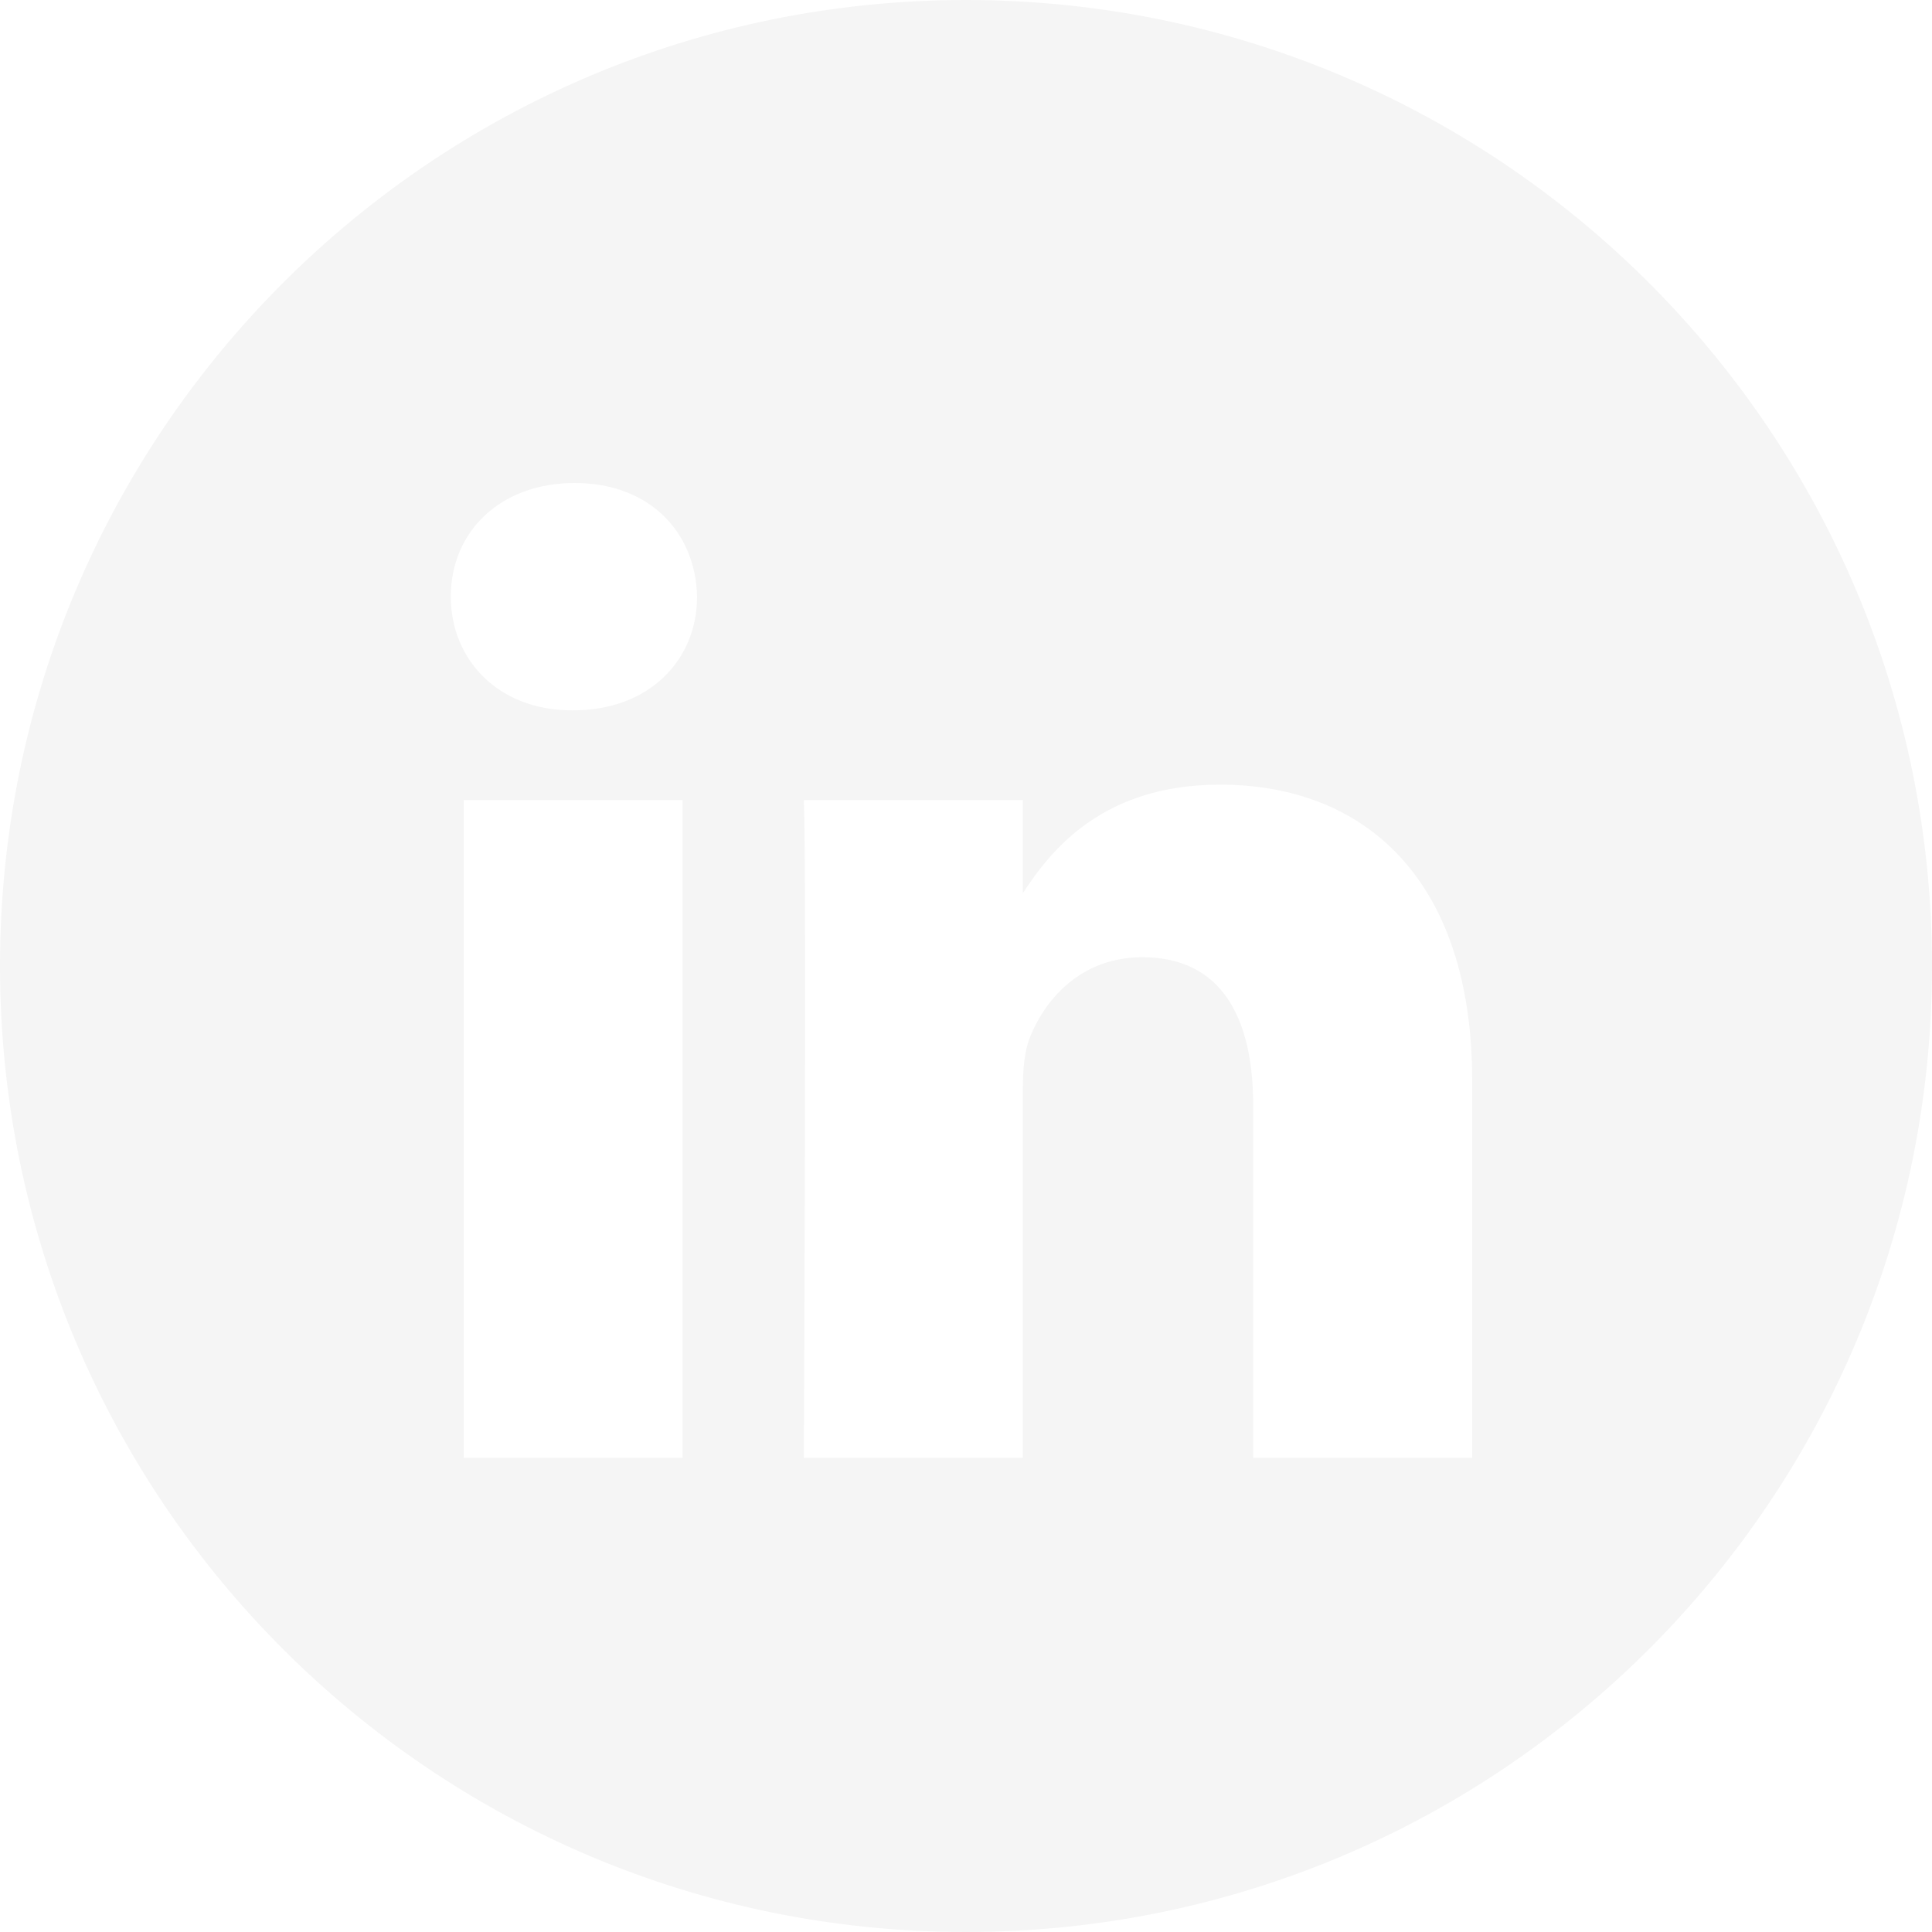
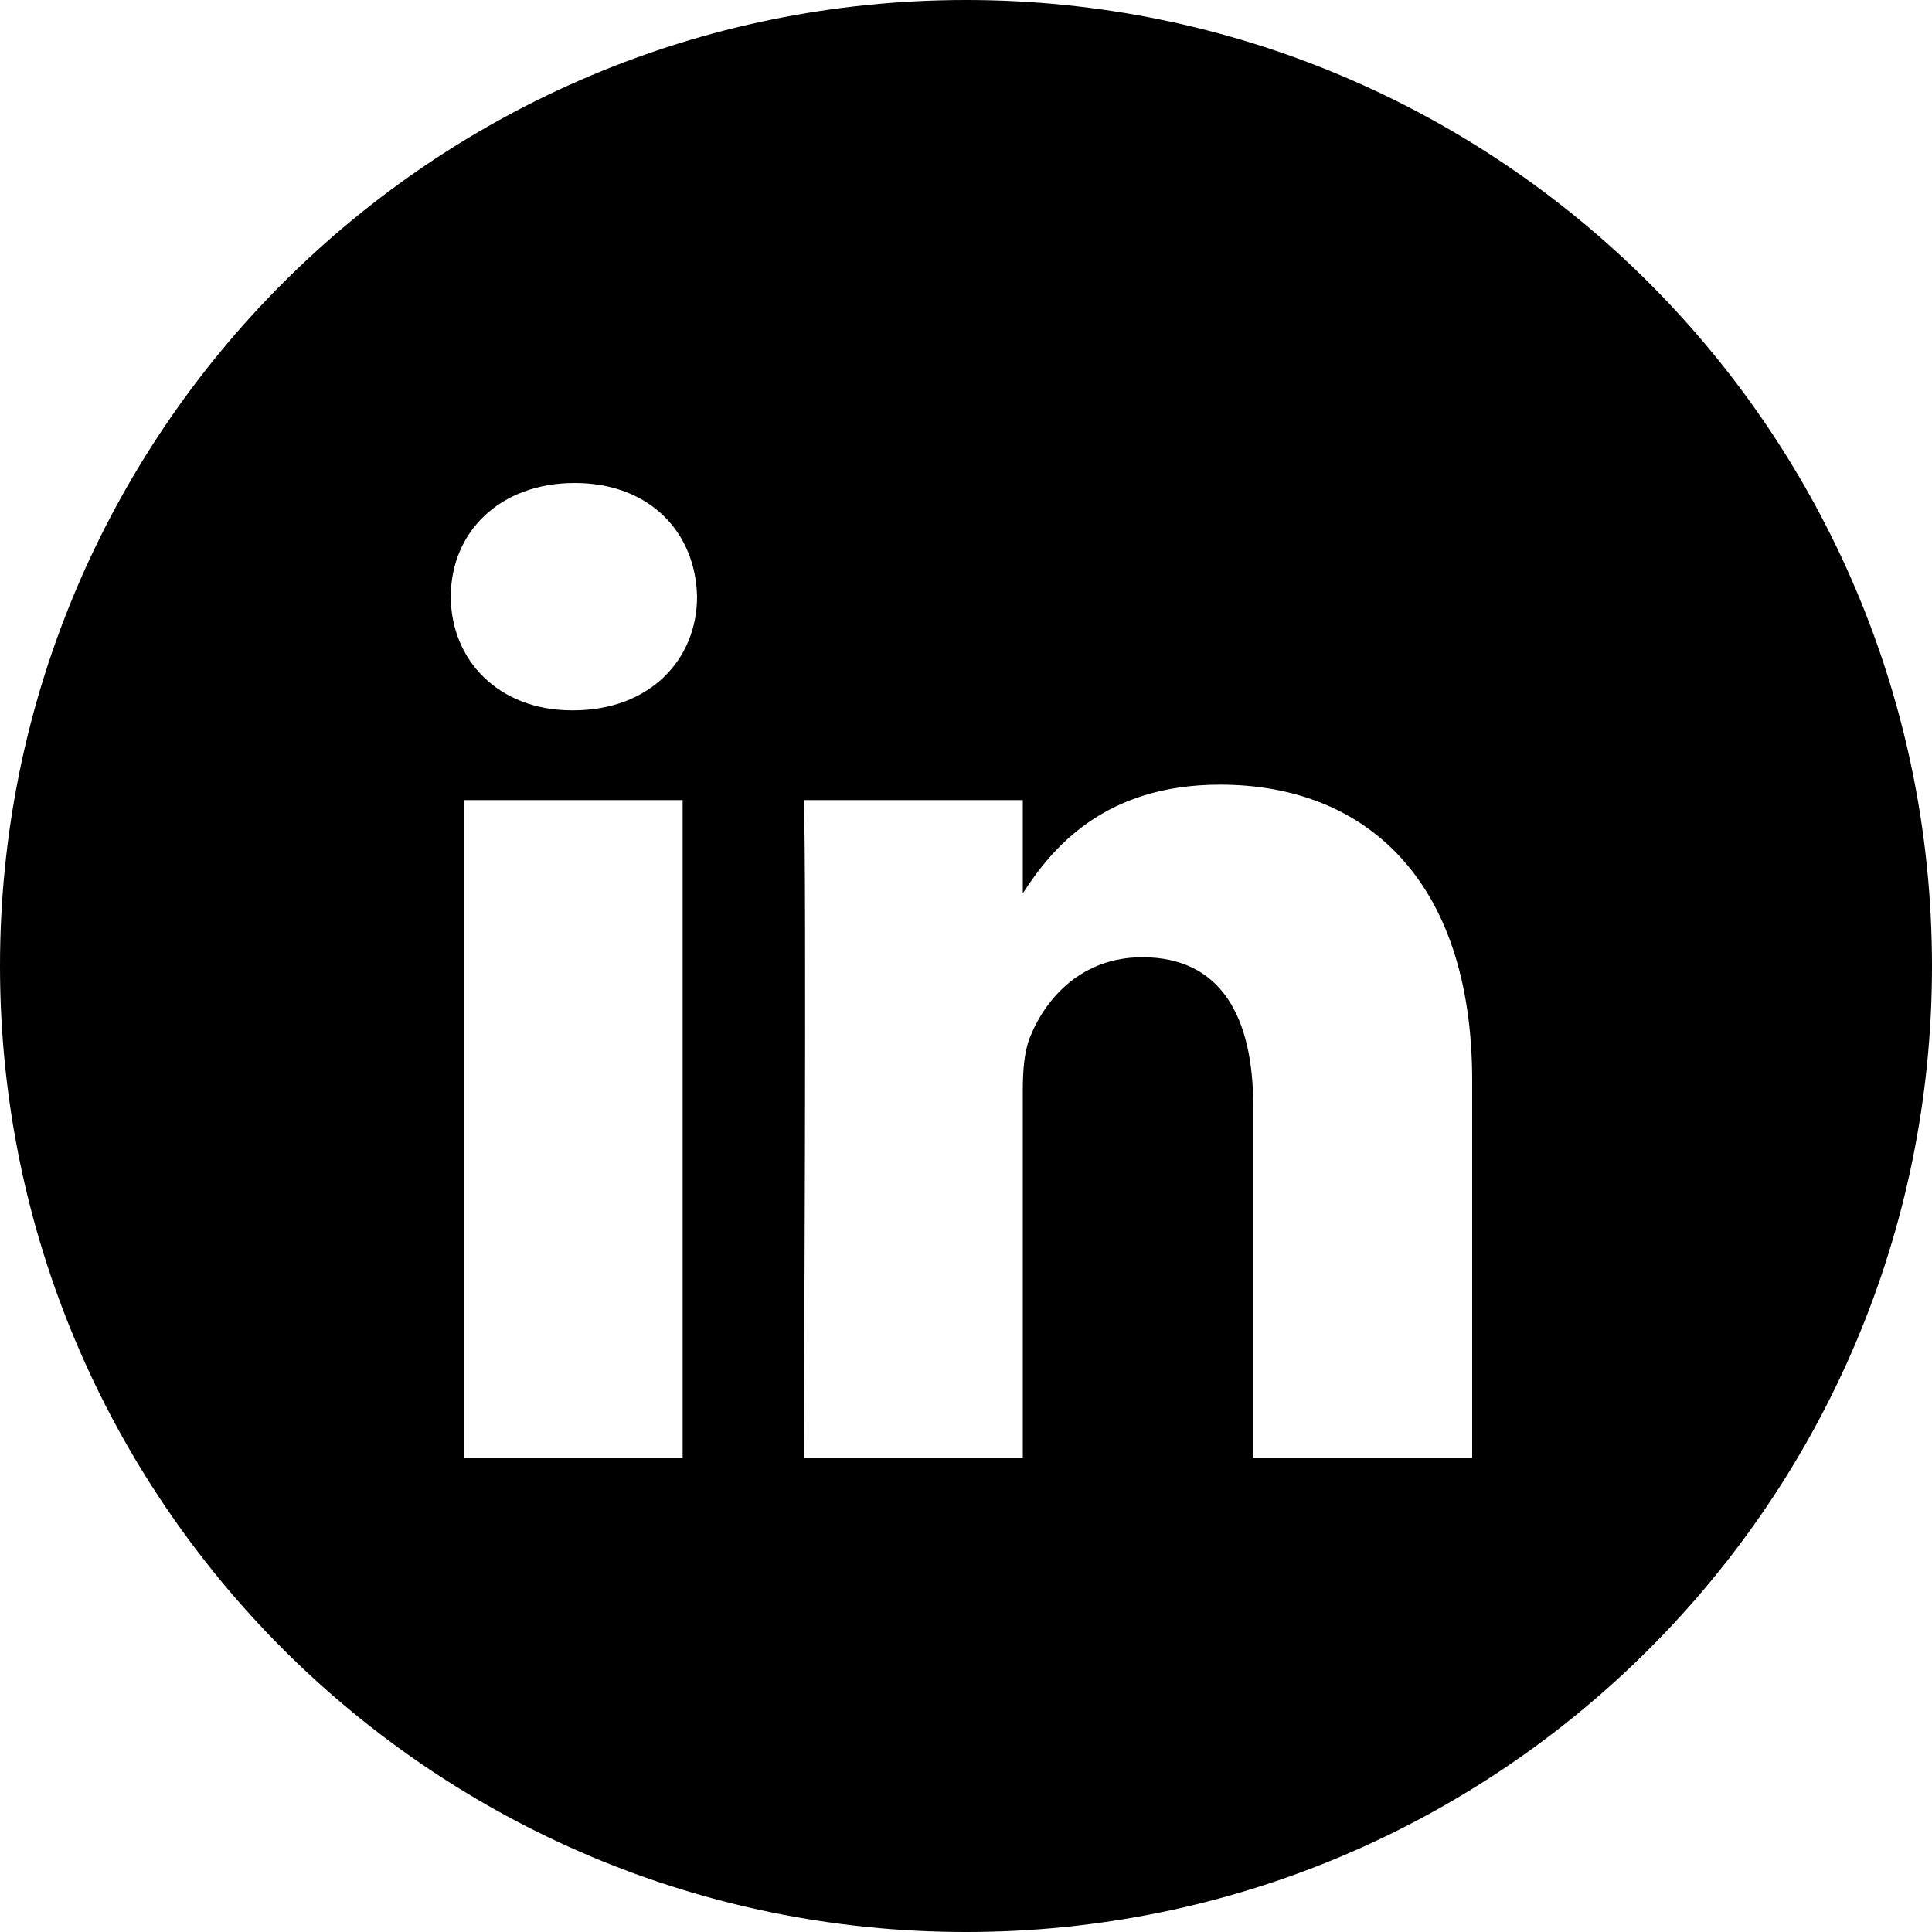
<svg xmlns="http://www.w3.org/2000/svg" width="30" height="30" viewBox="0 0 30 30" fill="currentColor">
-   <path fill-rule="evenodd" clip-rule="evenodd" d="M15 0C6.716 0 0 6.716 0 15C0 23.284 6.716 30 15 30C23.284 30 30 23.284 30 15C30 6.716 23.284 0 15 0ZM7.201 12.424H10.6V22.637H7.201V12.424ZM10.824 9.264C10.802 8.263 10.086 7.5 8.923 7.5C7.76 7.5 7 8.263 7 9.264C7 10.245 7.738 11.03 8.879 11.03H8.901C10.086 11.03 10.824 10.245 10.824 9.264ZM18.946 12.184C21.183 12.184 22.86 13.644 22.86 16.781L22.86 22.637H19.46V17.173C19.46 15.8 18.968 14.864 17.738 14.864C16.799 14.864 16.239 15.495 15.994 16.105C15.904 16.324 15.882 16.628 15.882 16.933V22.637H12.482C12.482 22.637 12.527 13.382 12.482 12.424H15.882V13.871C16.333 13.175 17.141 12.184 18.946 12.184Z" fill="#F5F5F5" />
+   <path fill-rule="evenodd" clip-rule="evenodd" d="M15 0C6.716 0 0 6.716 0 15C0 23.284 6.716 30 15 30C23.284 30 30 23.284 30 15C30 6.716 23.284 0 15 0ZM7.201 12.424H10.6V22.637H7.201V12.424ZM10.824 9.264C10.802 8.263 10.086 7.5 8.923 7.5C7.76 7.5 7 8.263 7 9.264C7 10.245 7.738 11.03 8.879 11.03H8.901C10.086 11.03 10.824 10.245 10.824 9.264ZM18.946 12.184C21.183 12.184 22.86 13.644 22.86 16.781L22.86 22.637H19.46V17.173C19.46 15.8 18.968 14.864 17.738 14.864C16.799 14.864 16.239 15.495 15.994 16.105C15.904 16.324 15.882 16.628 15.882 16.933V22.637H12.482C12.482 22.637 12.527 13.382 12.482 12.424H15.882V13.871C16.333 13.175 17.141 12.184 18.946 12.184Z" fill="currentColor" />
</svg>
